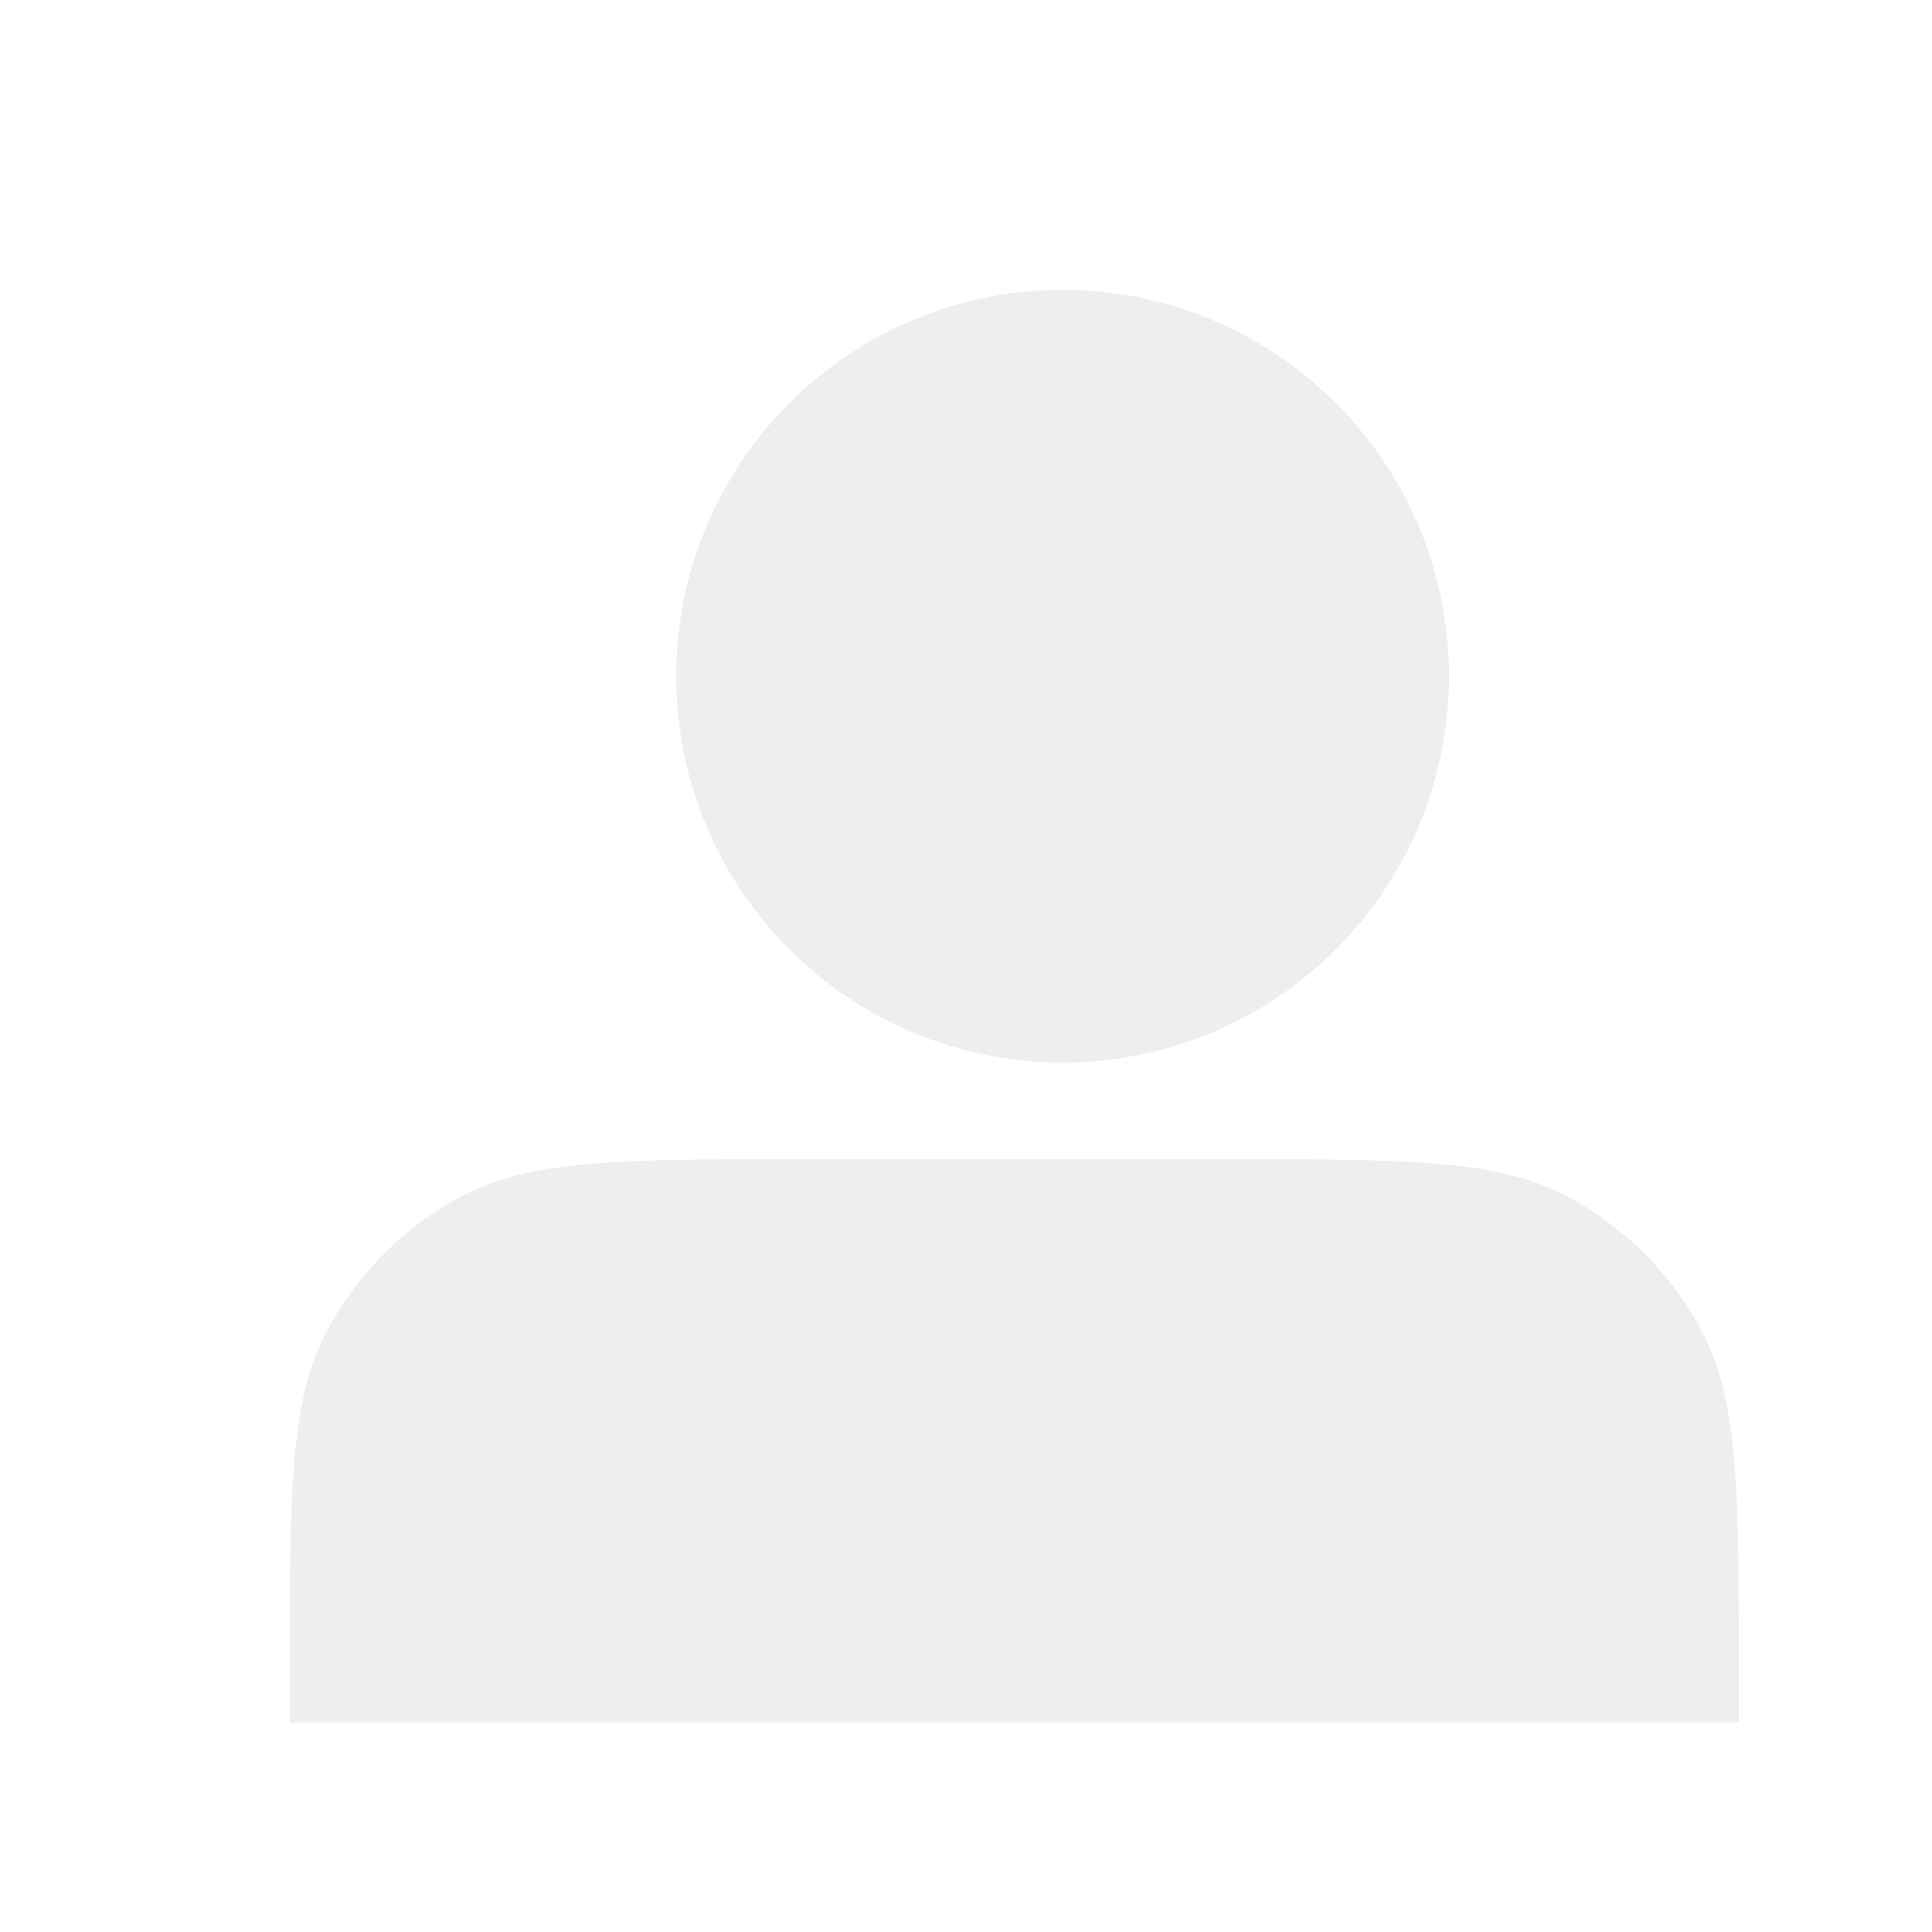
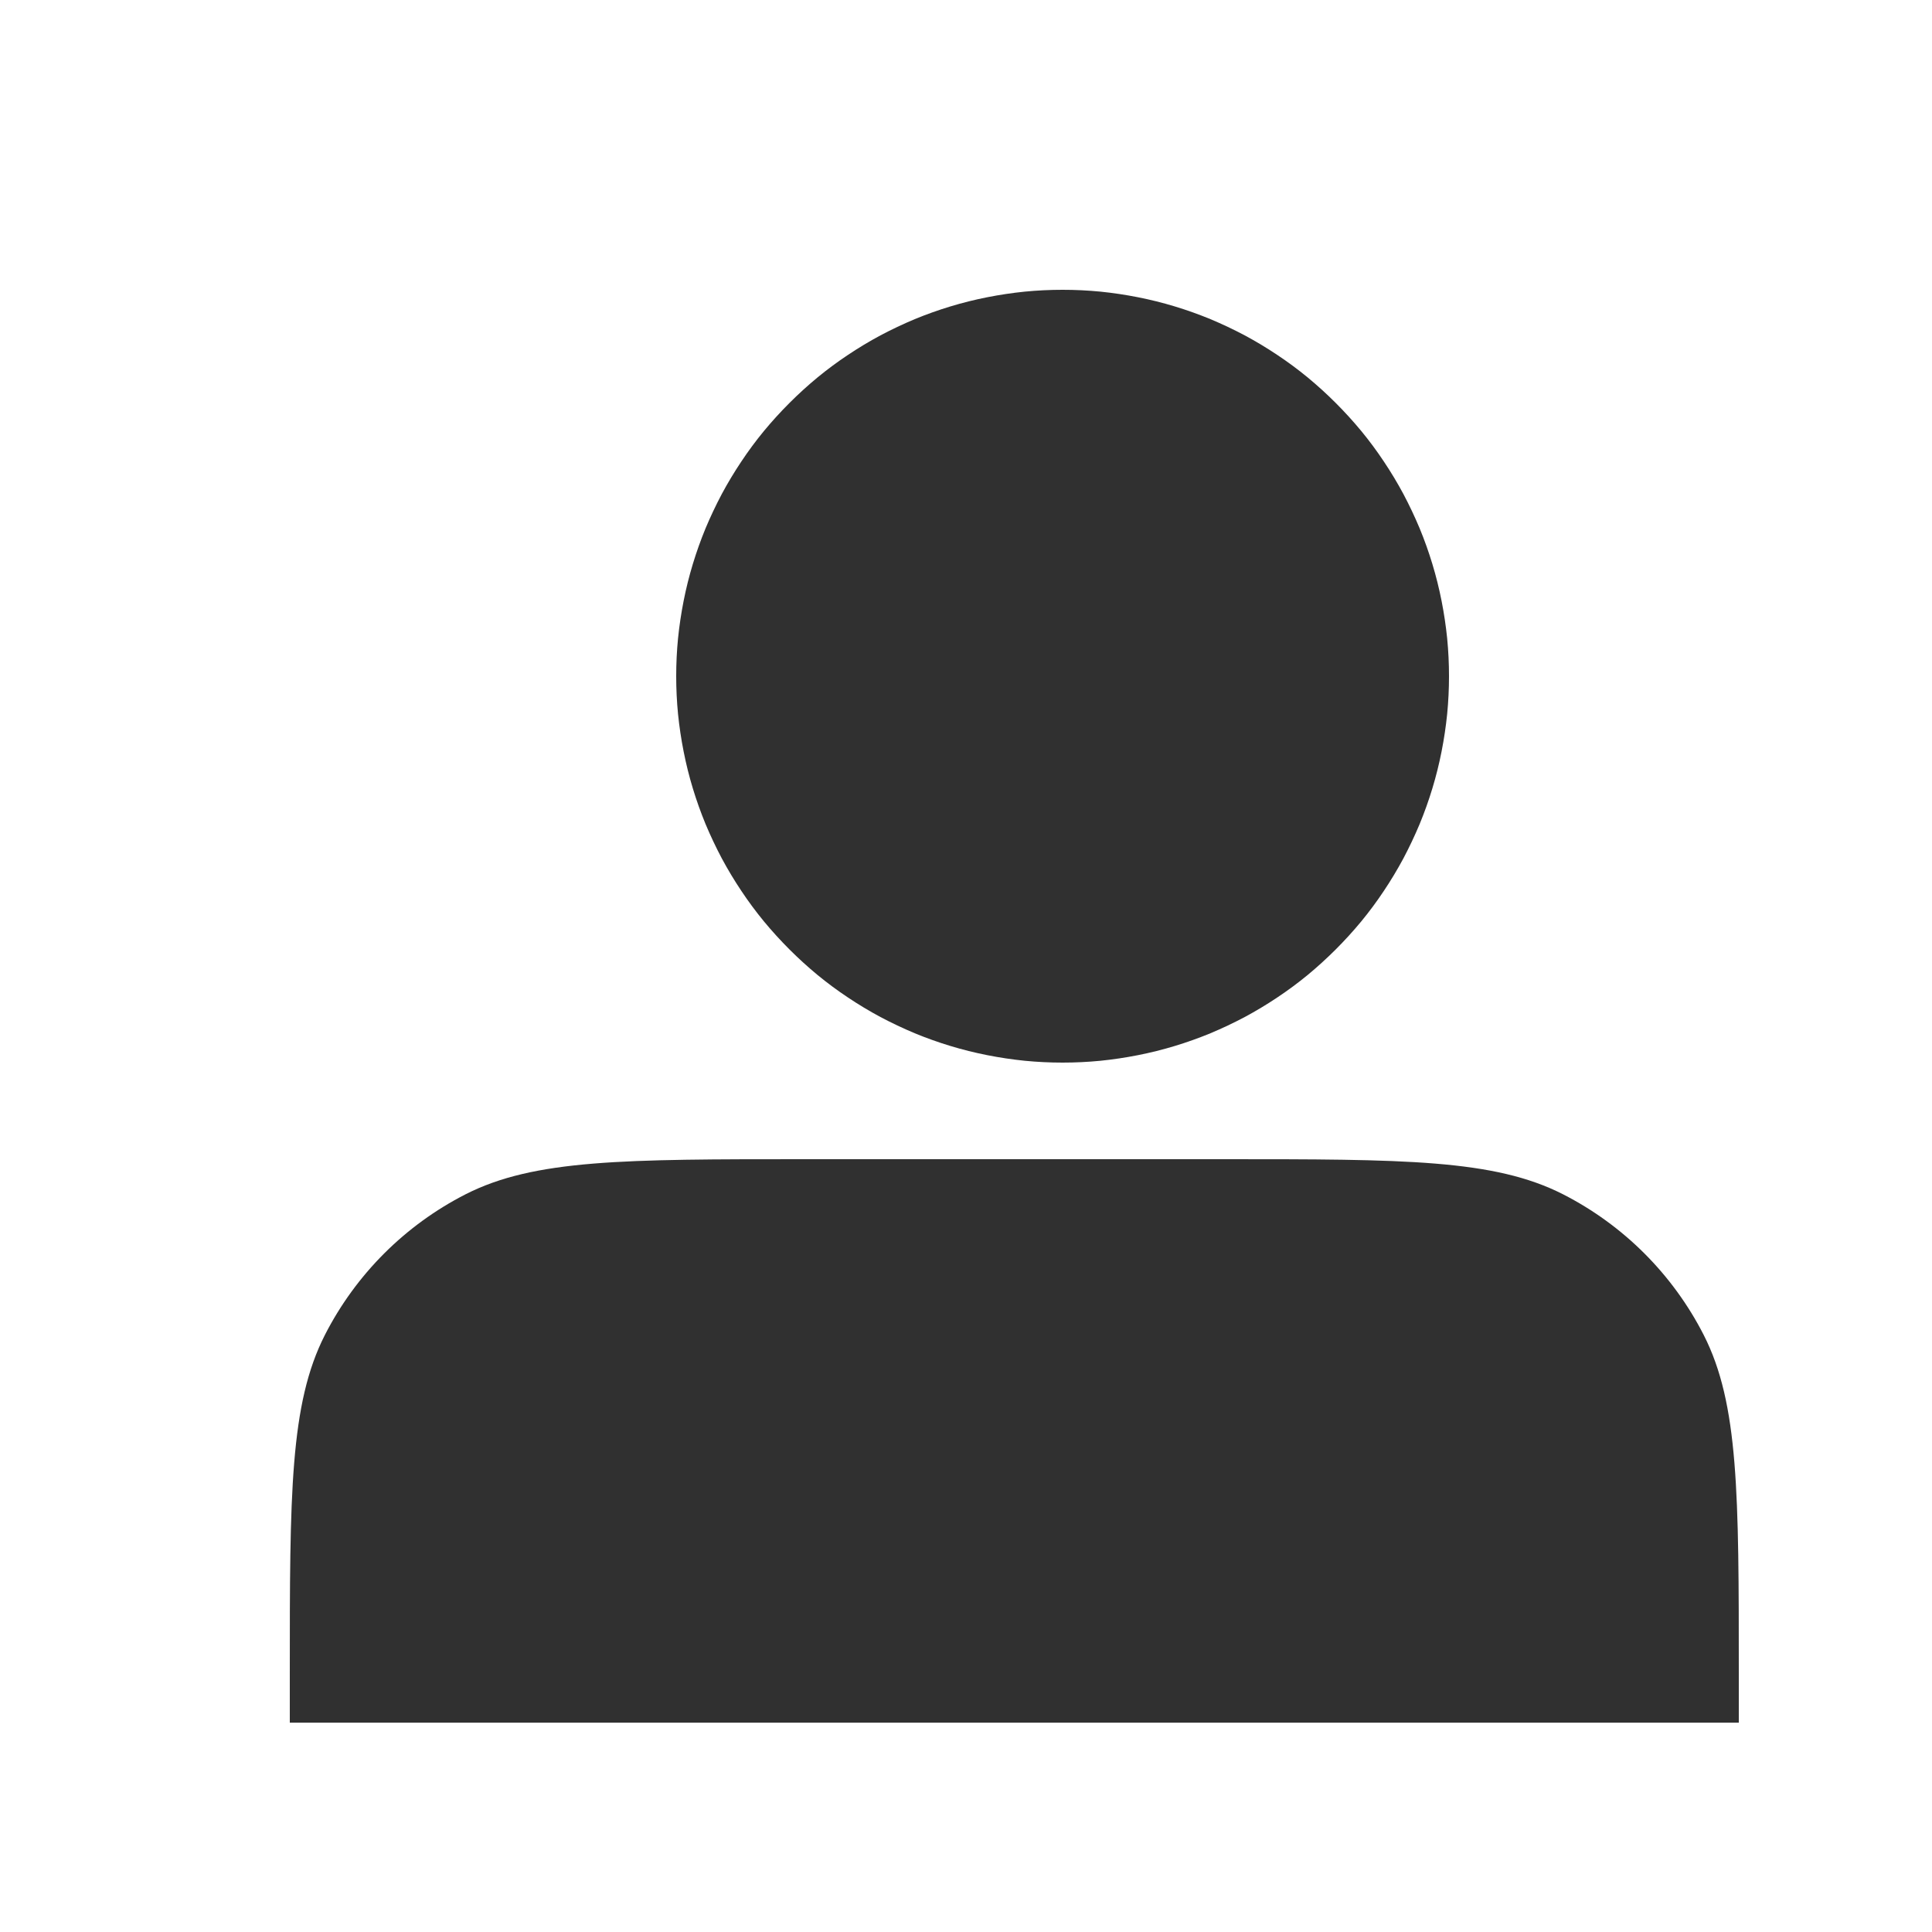
<svg xmlns="http://www.w3.org/2000/svg" fill="none" version="1.1" width="20" height="20" viewBox="0 0 20 20">
  <g>
    <g />
    <g>
      <g>
-         <path d="M15,7Q15,7.197,14.981,7.392Q14.961,7.588,14.923,7.78Q14.885,7.973,14.828,8.161Q14.771,8.349,14.696,8.531Q14.62,8.712,14.528,8.886Q14.435,9.059,14.326,9.222Q14.217,9.386,14.092,9.538Q13.967,9.689,13.828,9.828Q13.689,9.967,13.538,10.092Q13.386,10.217,13.222,10.326Q13.059,10.435,12.886,10.528Q12.712,10.62,12.531,10.696Q12.349,10.771,12.161,10.828Q11.973,10.885,11.78,10.923Q11.588,10.961,11.392,10.981Q11.197,11,11,11Q10.803,11,10.608,10.981Q10.412,10.961,10.22,10.923Q10.027,10.885,9.839,10.828Q9.651,10.771,9.469,10.696Q9.288,10.62,9.114,10.528Q8.941,10.435,8.778,10.326Q8.614,10.217,8.462,10.092Q8.311,9.967,8.172,9.828Q8.033,9.689,7.908,9.538Q7.783,9.386,7.674,9.222Q7.565,9.059,7.472,8.886Q7.38,8.712,7.304,8.531Q7.229,8.349,7.172,8.161Q7.115,7.973,7.077,7.78Q7.039,7.588,7.019,7.392Q7,7.197,7,7Q7,6.803,7.019,6.608Q7.039,6.412,7.077,6.22Q7.115,6.027,7.172,5.839Q7.229,5.651,7.304,5.469Q7.38,5.288,7.472,5.114Q7.565,4.941,7.674,4.778Q7.783,4.614,7.908,4.462Q8.033,4.311,8.172,4.172Q8.311,4.033,8.462,3.908Q8.614,3.783,8.778,3.674Q8.941,3.565,9.114,3.472Q9.288,3.38,9.469,3.304Q9.651,3.229,9.839,3.172Q10.027,3.115,10.22,3.077Q10.412,3.039,10.608,3.019Q10.803,3,11,3Q11.197,3,11.392,3.019Q11.588,3.039,11.78,3.077Q11.973,3.115,12.161,3.172Q12.349,3.229,12.531,3.304Q12.712,3.38,12.886,3.472Q13.059,3.565,13.222,3.674Q13.386,3.783,13.538,3.908Q13.689,4.033,13.828,4.172Q13.967,4.311,14.092,4.462Q14.217,4.614,14.326,4.778Q14.435,4.941,14.528,5.114Q14.62,5.288,14.696,5.469Q14.771,5.651,14.828,5.839Q14.885,6.027,14.923,6.22Q14.961,6.412,14.981,6.608Q15,6.803,15,7Z" fill="#EEEEEE" fill-opacity="1" />
+         <path d="M15,7Q15,7.197,14.981,7.392Q14.961,7.588,14.923,7.78Q14.885,7.973,14.828,8.161Q14.771,8.349,14.696,8.531Q14.62,8.712,14.528,8.886Q14.435,9.059,14.326,9.222Q14.217,9.386,14.092,9.538Q13.967,9.689,13.828,9.828Q13.689,9.967,13.538,10.092Q13.386,10.217,13.222,10.326Q13.059,10.435,12.886,10.528Q12.712,10.62,12.531,10.696Q12.349,10.771,12.161,10.828Q11.973,10.885,11.78,10.923Q11.588,10.961,11.392,10.981Q11.197,11,11,11Q10.803,11,10.608,10.981Q10.412,10.961,10.22,10.923Q10.027,10.885,9.839,10.828Q9.651,10.771,9.469,10.696Q9.288,10.62,9.114,10.528Q8.941,10.435,8.778,10.326Q8.614,10.217,8.462,10.092Q8.311,9.967,8.172,9.828Q8.033,9.689,7.908,9.538Q7.783,9.386,7.674,9.222Q7.565,9.059,7.472,8.886Q7.38,8.712,7.304,8.531Q7.229,8.349,7.172,8.161Q7.115,7.973,7.077,7.78Q7.039,7.588,7.019,7.392Q7,7.197,7,7Q7,6.803,7.019,6.608Q7.039,6.412,7.077,6.22Q7.115,6.027,7.172,5.839Q7.229,5.651,7.304,5.469Q7.38,5.288,7.472,5.114Q7.565,4.941,7.674,4.778Q7.783,4.614,7.908,4.462Q8.033,4.311,8.172,4.172Q8.311,4.033,8.462,3.908Q8.614,3.783,8.778,3.674Q8.941,3.565,9.114,3.472Q9.288,3.38,9.469,3.304Q9.651,3.229,9.839,3.172Q10.027,3.115,10.22,3.077Q10.412,3.039,10.608,3.019Q10.803,3,11,3Q11.197,3,11.392,3.019Q11.588,3.039,11.78,3.077Q11.973,3.115,12.161,3.172Q12.349,3.229,12.531,3.304Q12.712,3.38,12.886,3.472Q13.059,3.565,13.222,3.674Q13.386,3.783,13.538,3.908Q13.689,4.033,13.828,4.172Q13.967,4.311,14.092,4.462Q14.217,4.614,14.326,4.778Q14.435,4.941,14.528,5.114Q14.62,5.288,14.696,5.469Q14.771,5.651,14.828,5.839Q14.885,6.027,14.923,6.22Q14.961,6.412,14.981,6.608Q15,6.803,15,7Z" fill="#303030" fill-opacity="1" />
      </g>
      <g>
-         <path d="M3,17.333L3,17.833L18,17.833L18,17.333C18,15.466,18,14.533,17.637,13.82C17.317,13.193,16.807,12.683,16.18,12.363C15.467,12,14.534,12,12.667,12L8.333,12C6.466,12,5.533,12,4.82,12.363C4.193,12.683,3.683,13.193,3.363,13.82C3,14.533,3,15.466,3,17.333Z" fill="#EEEEEE" fill-opacity="1" />
+         <path d="M3,17.333L3,17.833L18,17.833L18,17.333C18,15.466,18,14.533,17.637,13.82C17.317,13.193,16.807,12.683,16.18,12.363C15.467,12,14.534,12,12.667,12L8.333,12C6.466,12,5.533,12,4.82,12.363C4.193,12.683,3.683,13.193,3.363,13.82C3,14.533,3,15.466,3,17.333Z" fill="#303030" fill-opacity="1" />
      </g>
    </g>
  </g>
</svg>
